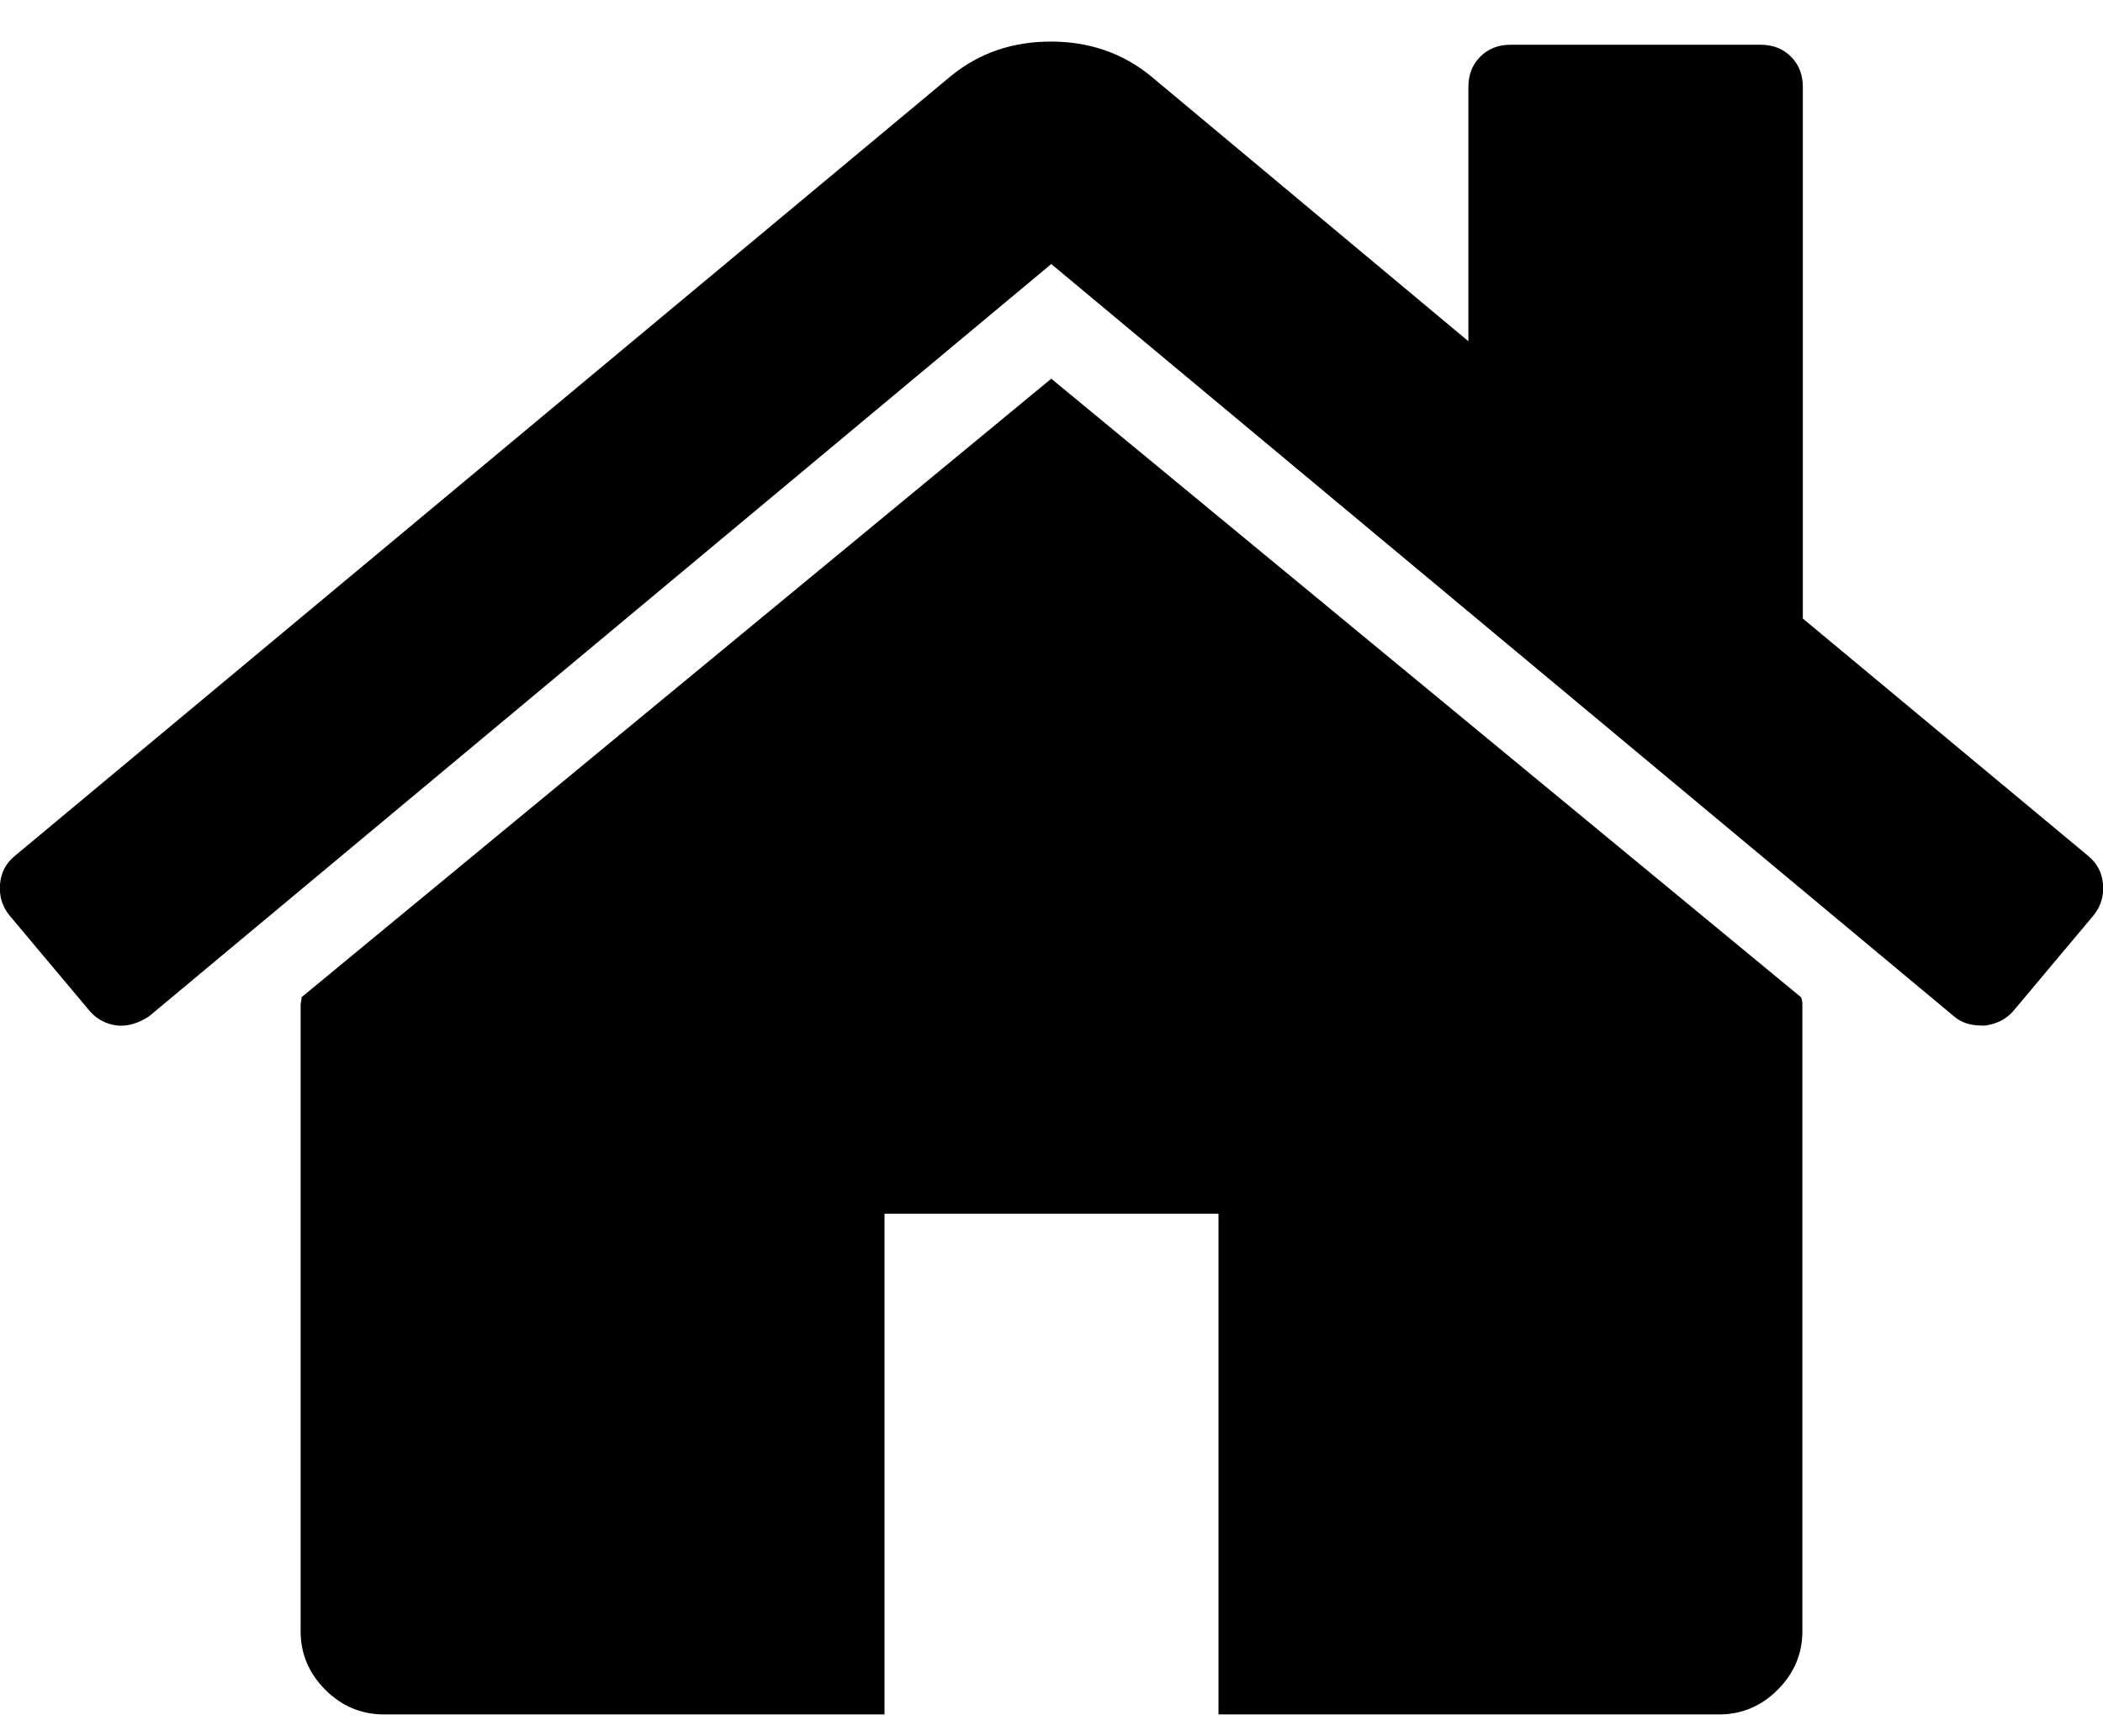
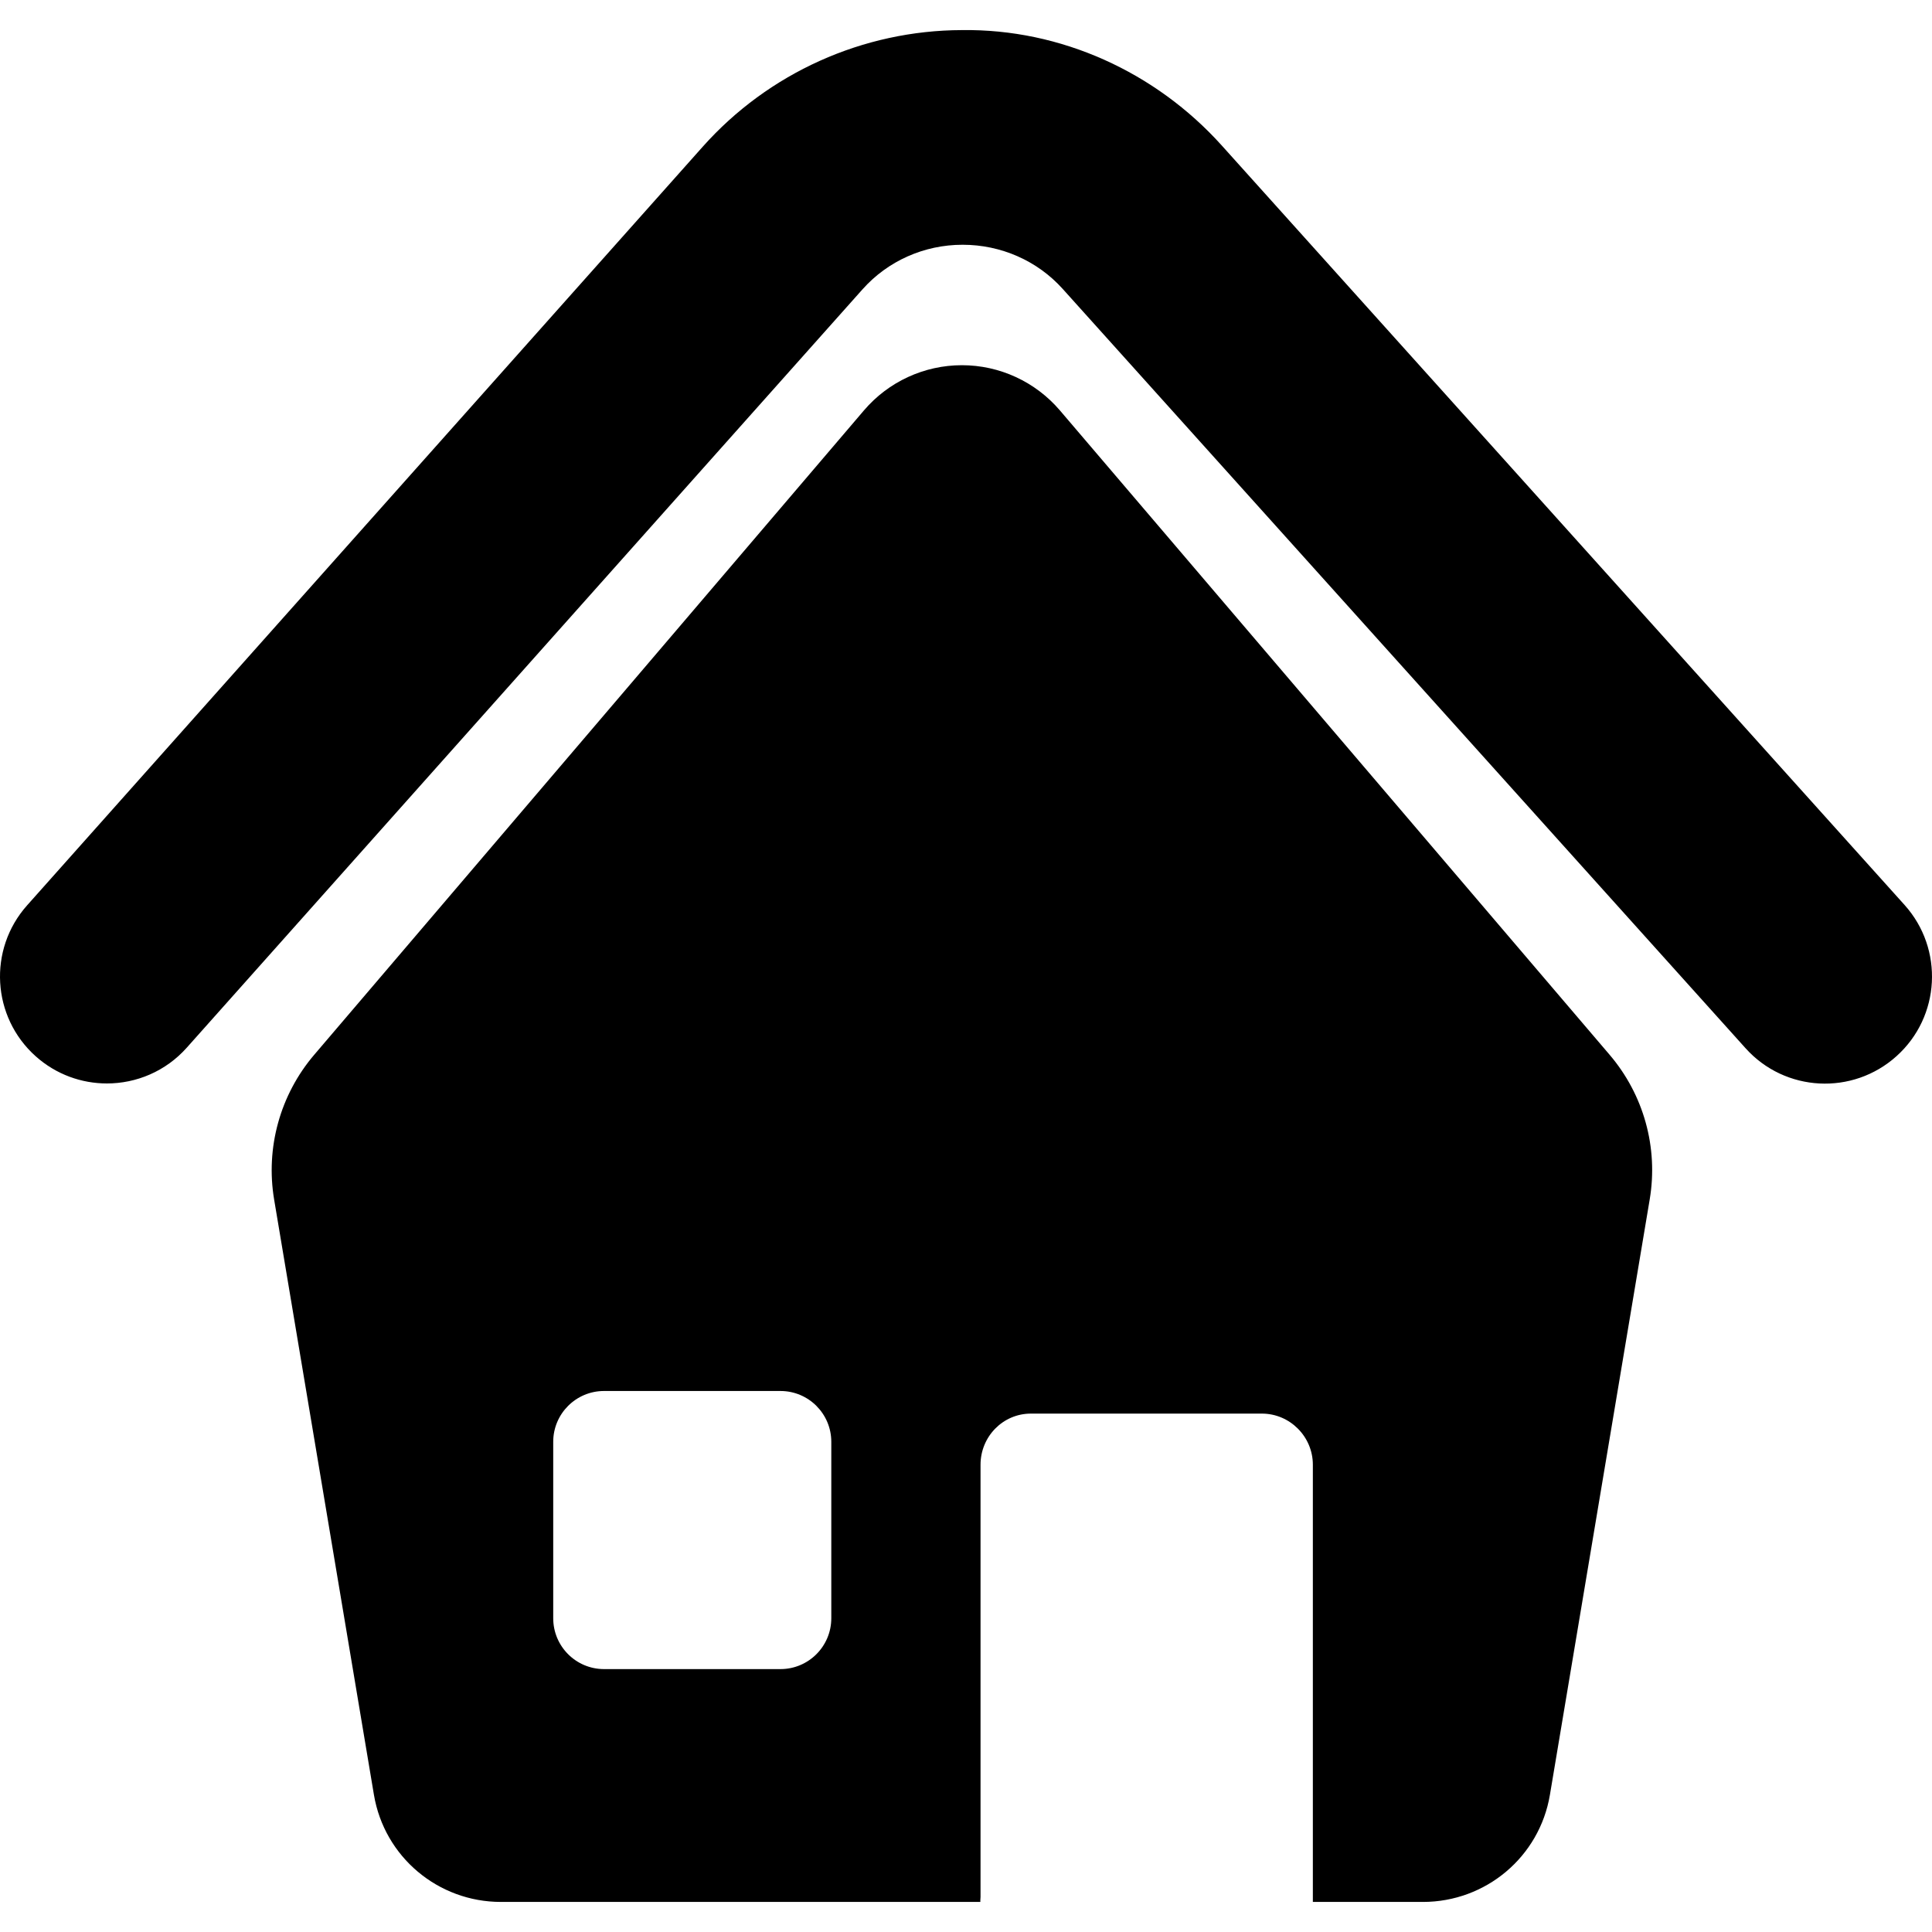
- <svg xmlns="http://www.w3.org/2000/svg" version="1.1" id="Capa_1" x="0px" y="0px" viewBox="0 0 460.3 380" style="enable-background:new 0 0 460.3 380;" xml:space="preserve">
+ <svg xmlns="http://www.w3.org/2000/svg" version="1.1" id="Capa_1" x="0px" y="0px" width="484.684px" height="484.684px" viewBox="0 0 484.684 484.684" style="enable-background:new 0 0 484.684 484.684;" xml:space="preserve">
  <g>
    <g>
-       <path d="M230.1,82.9L66,218.3c0,0.2,0,0.5-0.1,0.9c-0.1,0.4-0.1,0.7-0.1,0.9v137c0,4.9,1.8,9.2,5.4,12.8c3.6,3.6,7.9,5.4,12.8,5.4    h109.6V265.7h73.1v109.6h109.6c4.9,0,9.2-1.8,12.8-5.4c3.6-3.6,5.4-7.9,5.4-12.8V220c0-0.8-0.1-1.3-0.3-1.7L230.1,82.9z" />
-       <path d="M457.1,187.4l-62.5-52V19c0-2.7-0.9-4.9-2.6-6.6c-1.7-1.7-3.9-2.6-6.6-2.6h-54.8c-2.7,0-4.9,0.9-6.6,2.6    c-1.7,1.7-2.6,3.9-2.6,6.6v55.7l-69.7-58.2c-6.1-4.9-13.3-7.4-21.7-7.4c-8.4,0-15.6,2.5-21.7,7.4L3.2,187.4    C1.3,189,0.2,191,0,193.6c-0.2,2.6,0.5,4.8,2,6.7l17.7,21.1c1.5,1.7,3.5,2.8,6,3.1c2.3,0.2,4.6-0.5,6.9-2L230.1,57.8l197.6,164.7    c1.5,1.3,3.5,2,6,2h0.9c2.5-0.4,4.5-1.4,6-3.1l17.7-21.1c1.5-1.9,2.2-4.1,2-6.7C460.1,191,459,189,457.1,187.4z" />
+       <path d="M265.899,102.96c-6.144-7.192-15.125-11.341-24.581-11.341c-9.459,0-18.441,4.148-24.579,11.341L78.837,264.601    c-8.561,10.029-12.247,23.341-10.062,36.348l25.033,149.315c2.611,15.567,16.082,26.878,31.865,26.878h120.269    c-0.036-0.565,0.046-0.775,0.046-1.27V367.454c0-7.038,5.6-12.821,12.638-12.821h57.94c7.044,0,12.792,5.784,12.792,12.821    v109.688h27.607c15.785,0,29.259-11.311,31.866-26.878l25.032-149.356c2.186-13.012-1.5-26.277-10.066-36.307L265.899,102.96z     M208.549,405.972c0,7.044-5.712,12.756-12.75,12.756h-44.261c-7.044,0-12.75-5.712-12.75-12.756v-44.261    c0-7.038,5.707-12.75,12.75-12.75h44.261c7.038,0,12.75,5.712,12.75,12.75V405.972z" />
+       <path d="M477.804,227.033L306.504,36.5c-16.601-18.457-40.409-29.294-65.18-28.95c-24.822,0.063-48.533,10.725-65.036,29.264    L6.793,227.131c-9.855,11.074-8.869,28.029,2.19,37.886c5.121,4.556,11.491,6.792,17.84,6.792c7.383,0,14.745-3.033,20.046-8.992    l169.5-190.221c6.37-7.157,15.506-11.192,25.083-11.192c0.026,0,0.062,0,0.082,0c9.548,0,18.679,3.969,25.063,11.069    L437.902,262.96c9.902,11.039,26.884,11.907,37.891,1.99C486.812,255.048,487.711,238.061,477.804,227.033z" />
    </g>
  </g>
+   <g>
+ </g>
+   <g>
+ </g>
+   <g>
+ </g>
+   <g>
+ </g>
+   <g>
+ </g>
+   <g>
+ </g>
+   <g>
+ </g>
+   <g>
+ </g>
+   <g>
+ </g>
+   <g>
+ </g>
+   <g>
+ </g>
+   <g>
+ </g>
+   <g>
+ </g>
+   <g>
+ </g>
+   <g>
+ </g>
</svg>
